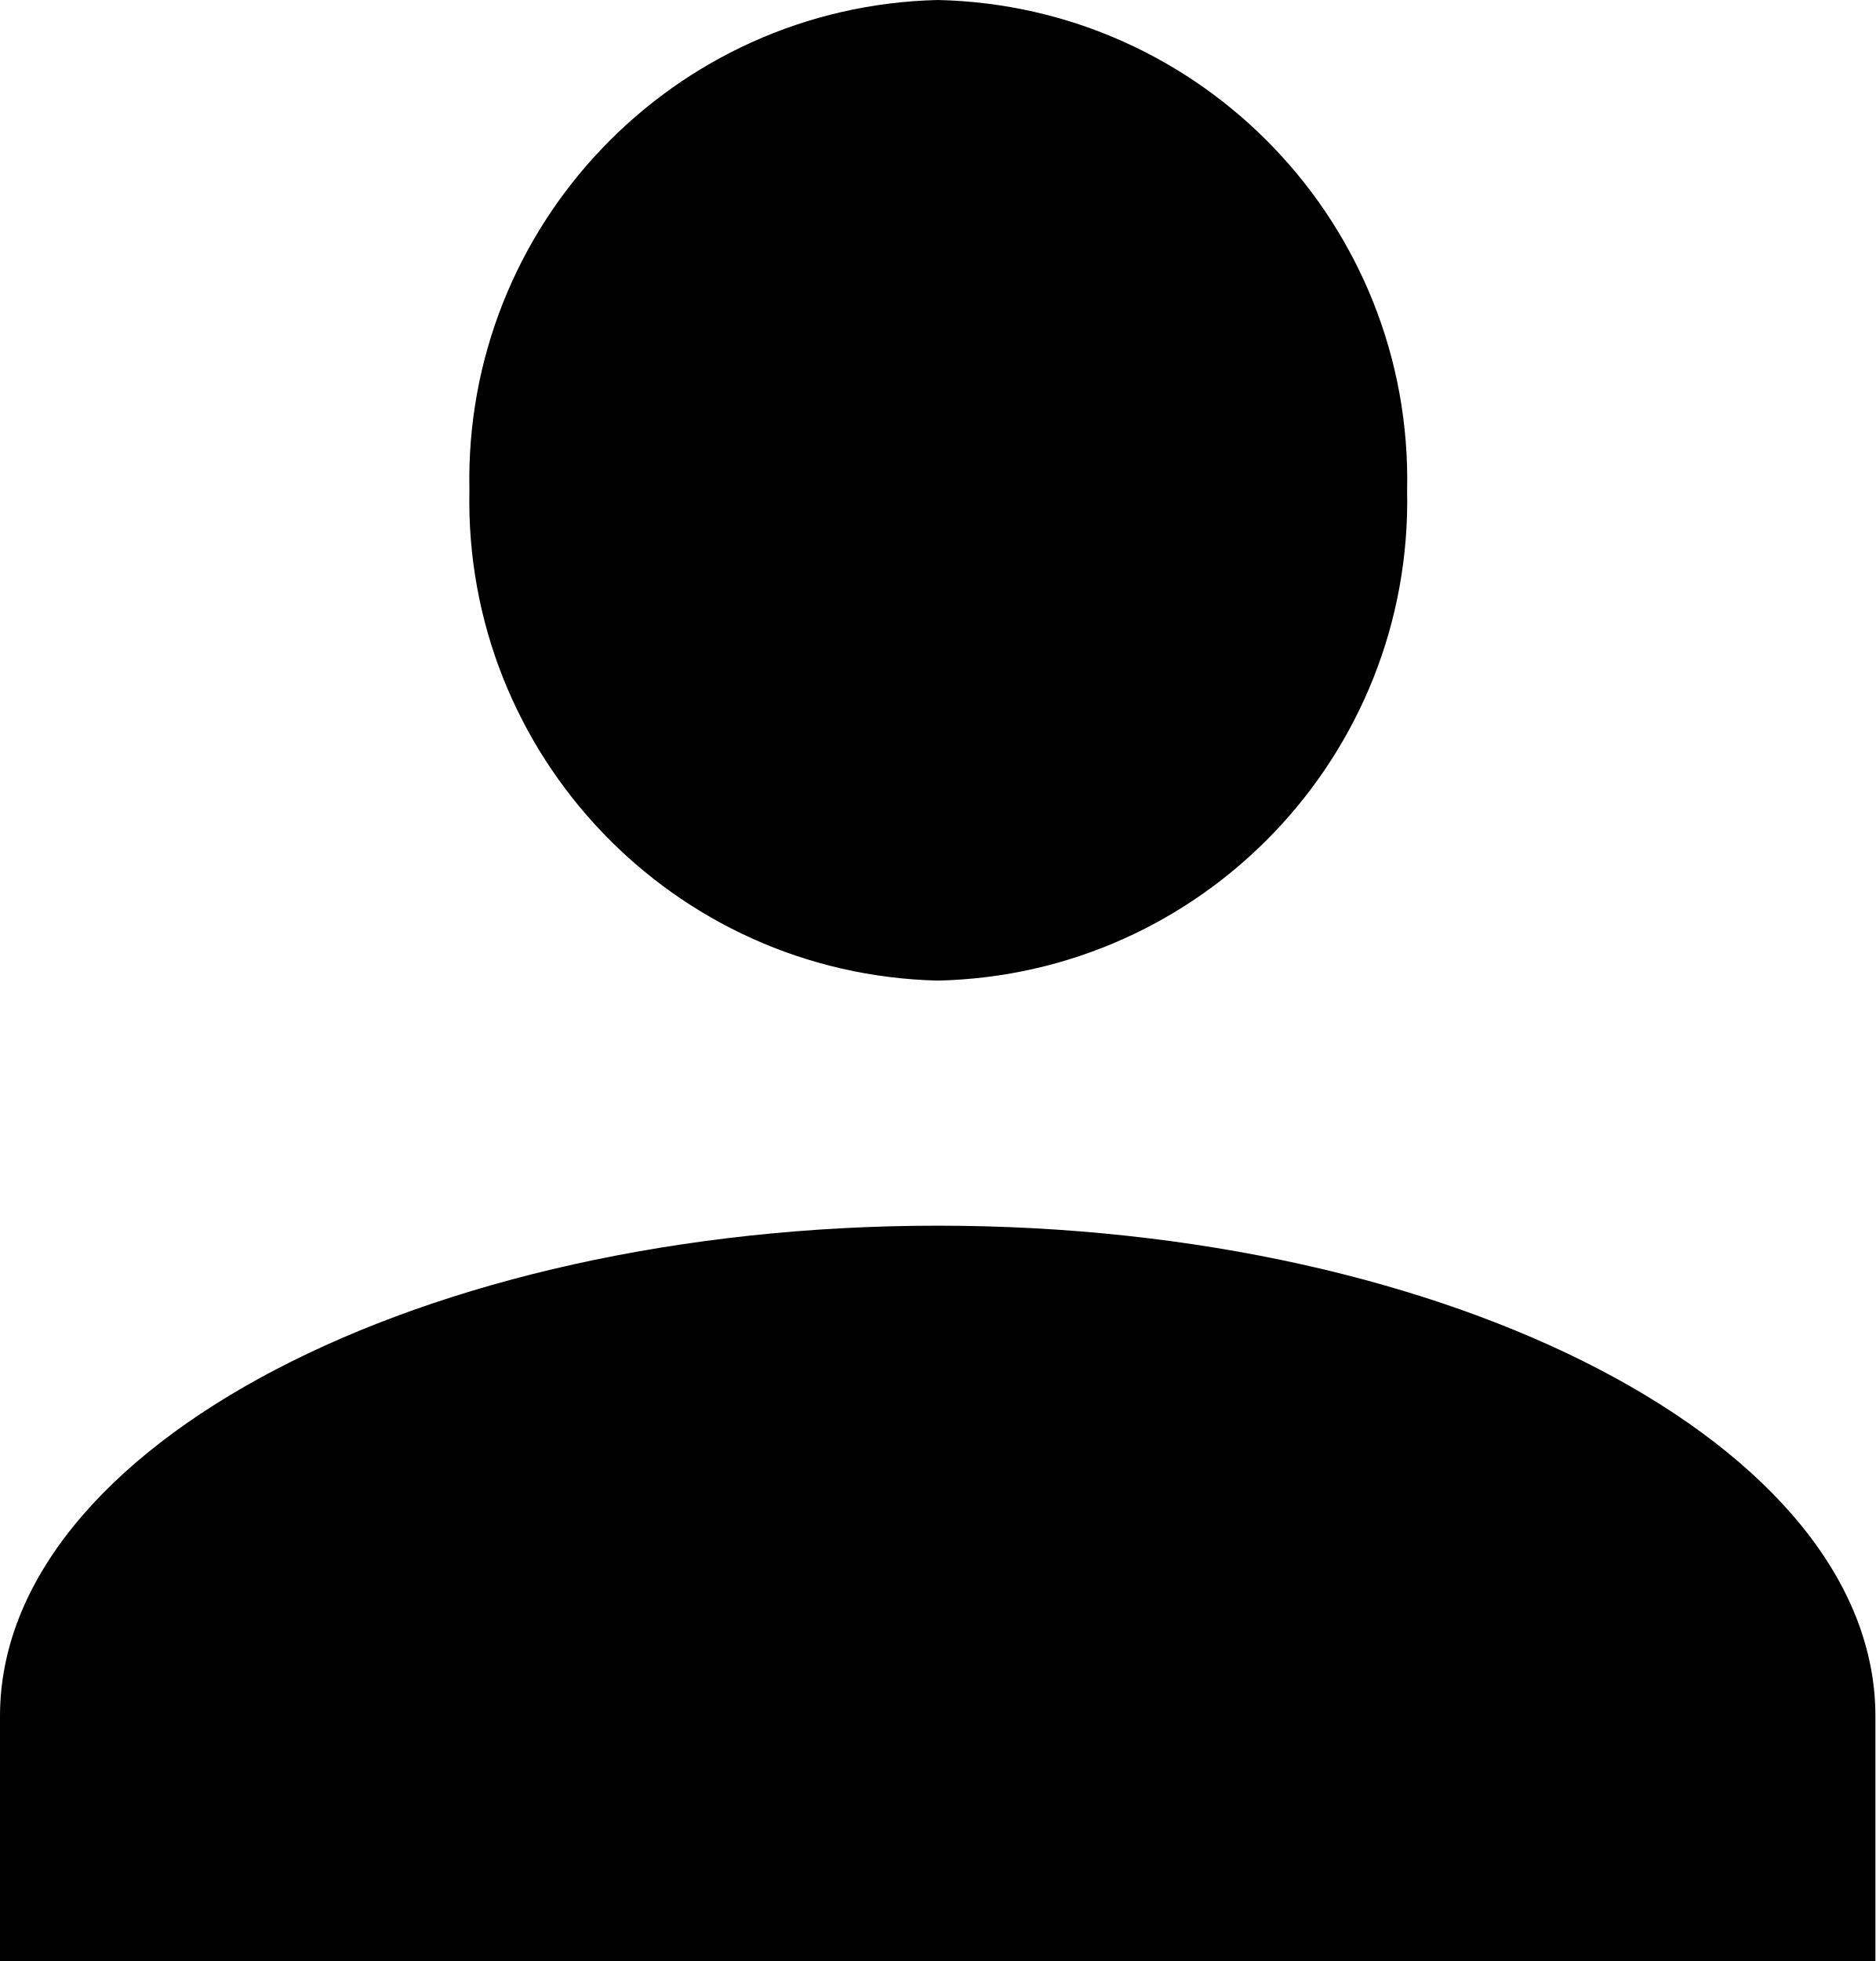
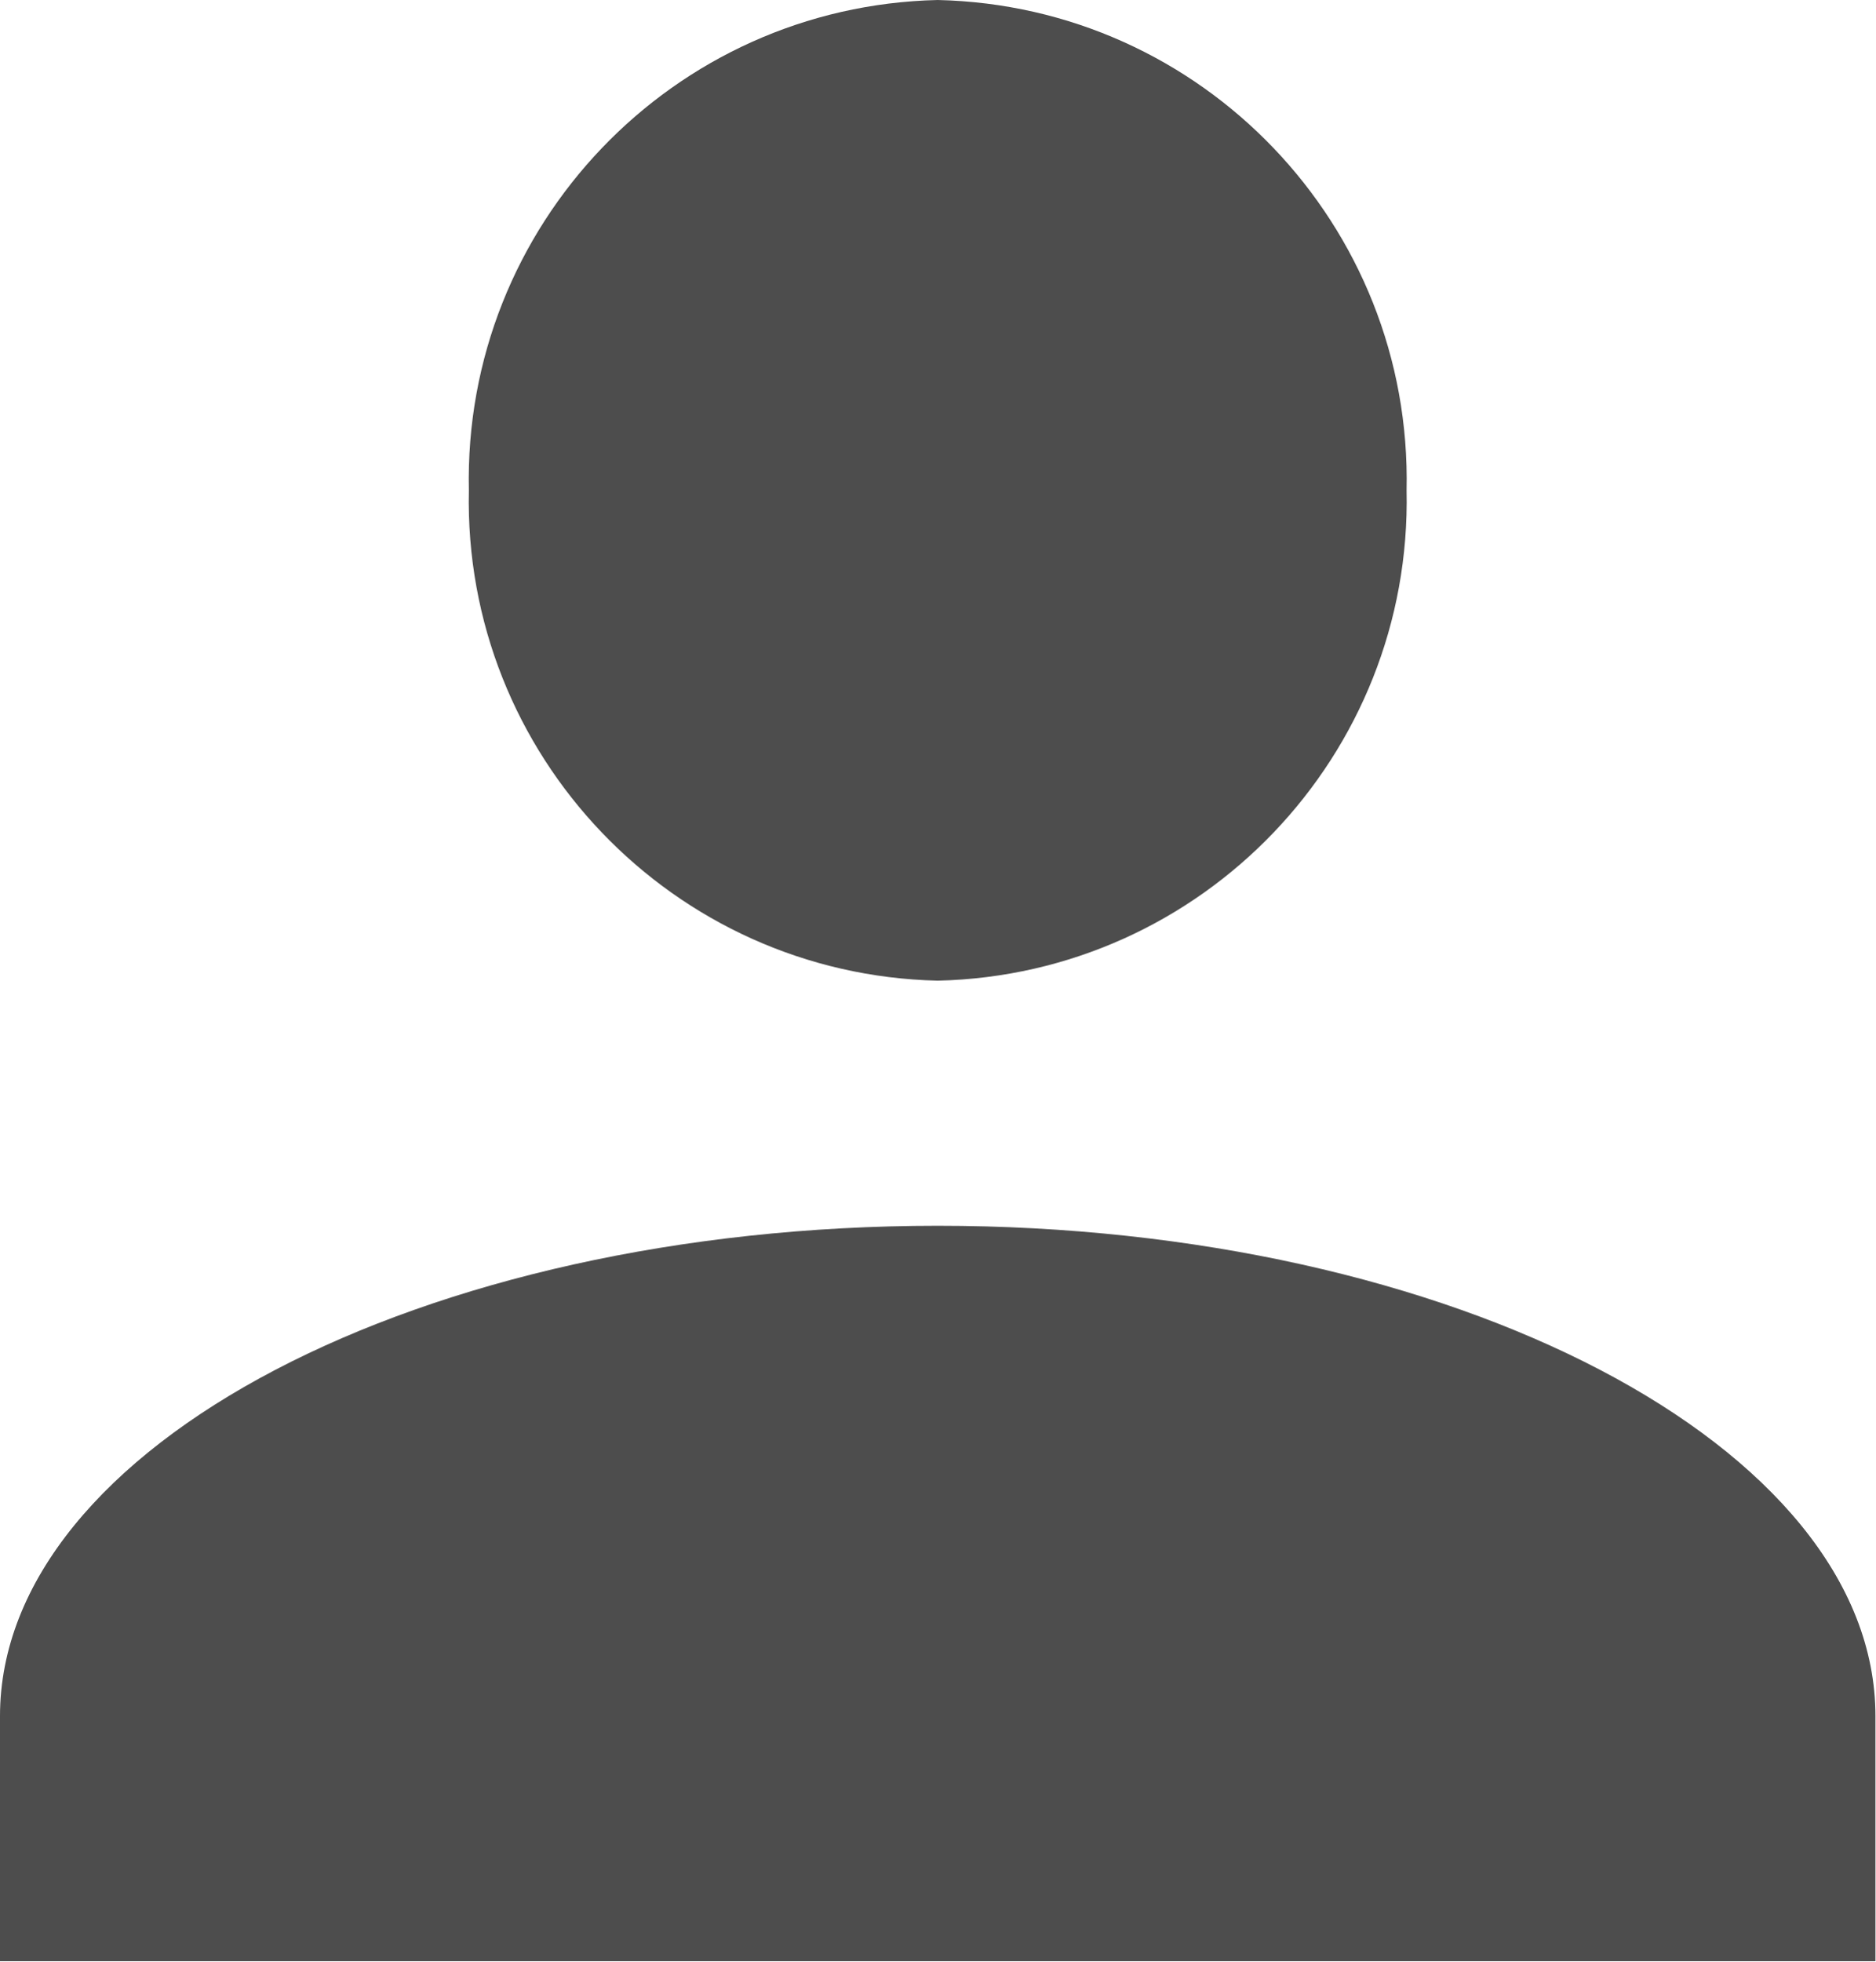
- <svg xmlns="http://www.w3.org/2000/svg" width="11.587" height="12.113" viewBox="0 0 11.587 12.113">
-   <path id="Union_1" data-name="Union 1" d="M0,12.113V10.6C0,8.933,2.607,7.571,5.793,7.571s5.793,1.363,5.793,3.029v1.514ZM2.9,3.029A2.965,2.965,0,0,1,5.793,0a2.965,2.965,0,0,1,2.9,3.029,2.965,2.965,0,0,1-2.9,3.028A2.965,2.965,0,0,1,2.9,3.029Z" />
+ <svg xmlns="http://www.w3.org/2000/svg" width="17.664" height="18.467" viewBox="0 0 17.664 18.467">
+   <path id="Union_1" data-name="Union 1" d="M0,18.467V16.159c0-2.54,3.974-4.617,8.832-4.617s8.832,2.078,8.832,4.617v2.308ZM4.416,4.617A4.52,4.52,0,0,1,8.832,0a4.52,4.52,0,0,1,4.416,4.617A4.52,4.52,0,0,1,8.832,9.234,4.52,4.52,0,0,1,4.416,4.617Z" fill="#4d4d4d" />
</svg>
